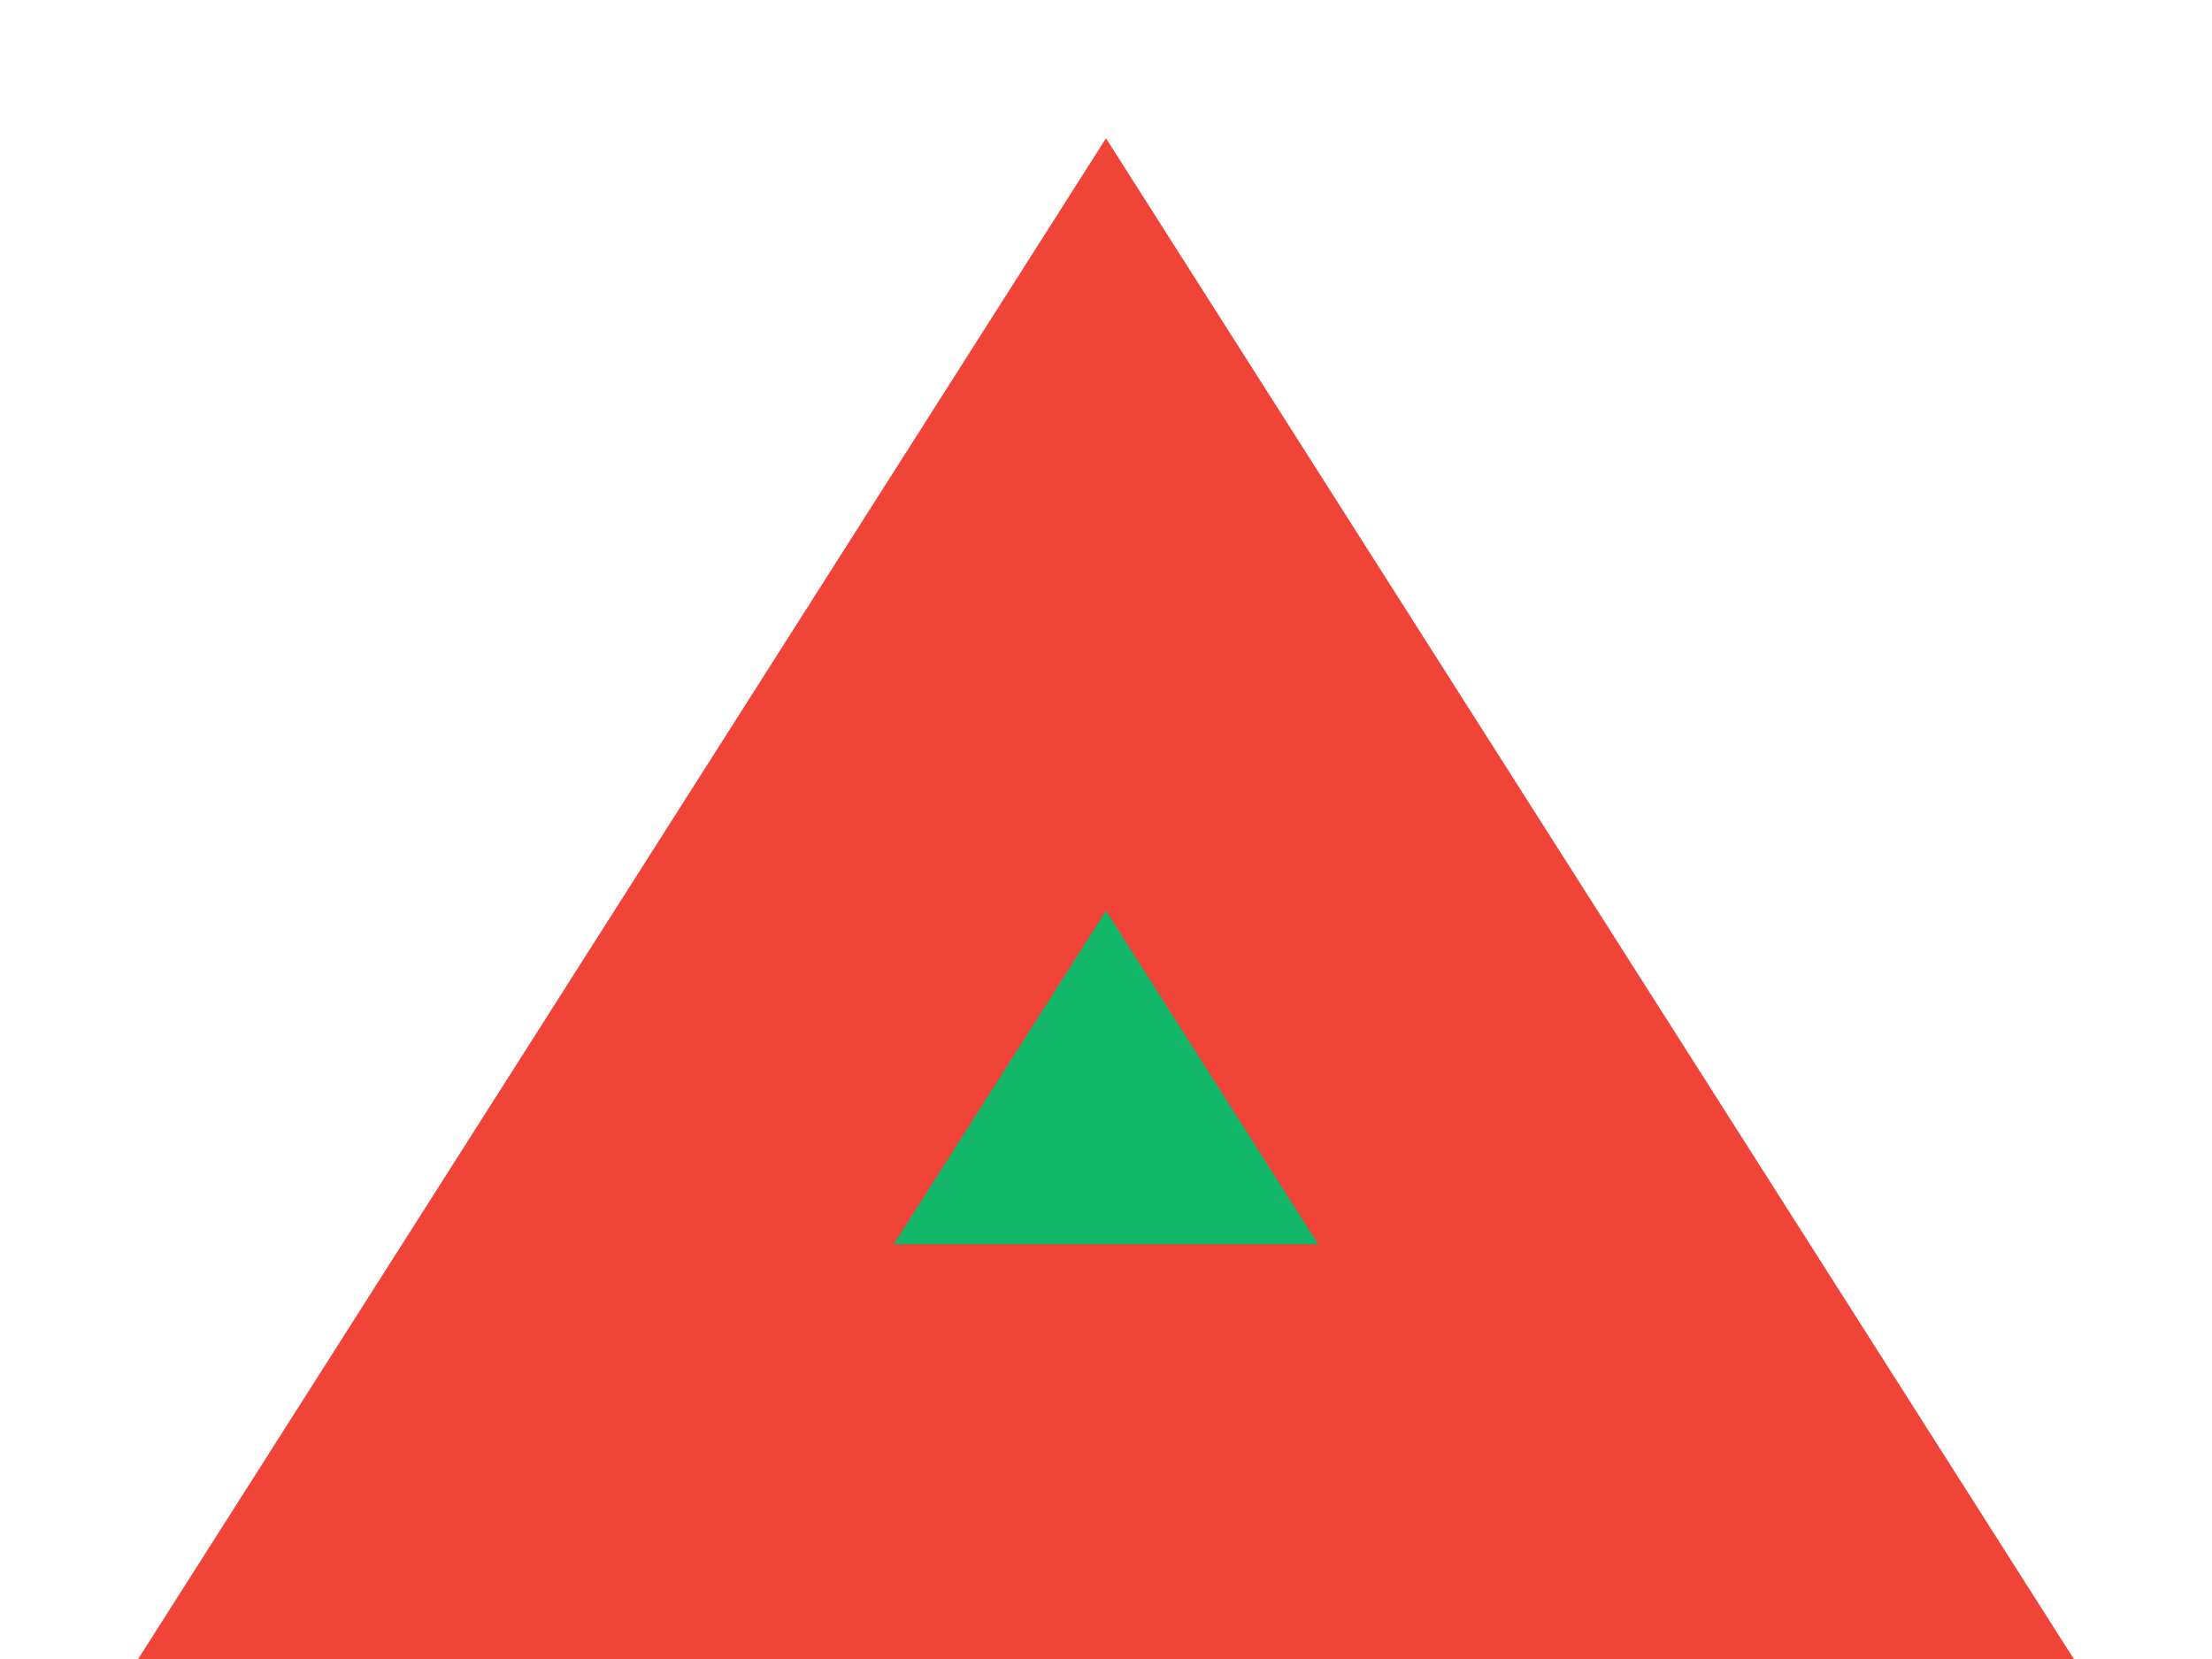
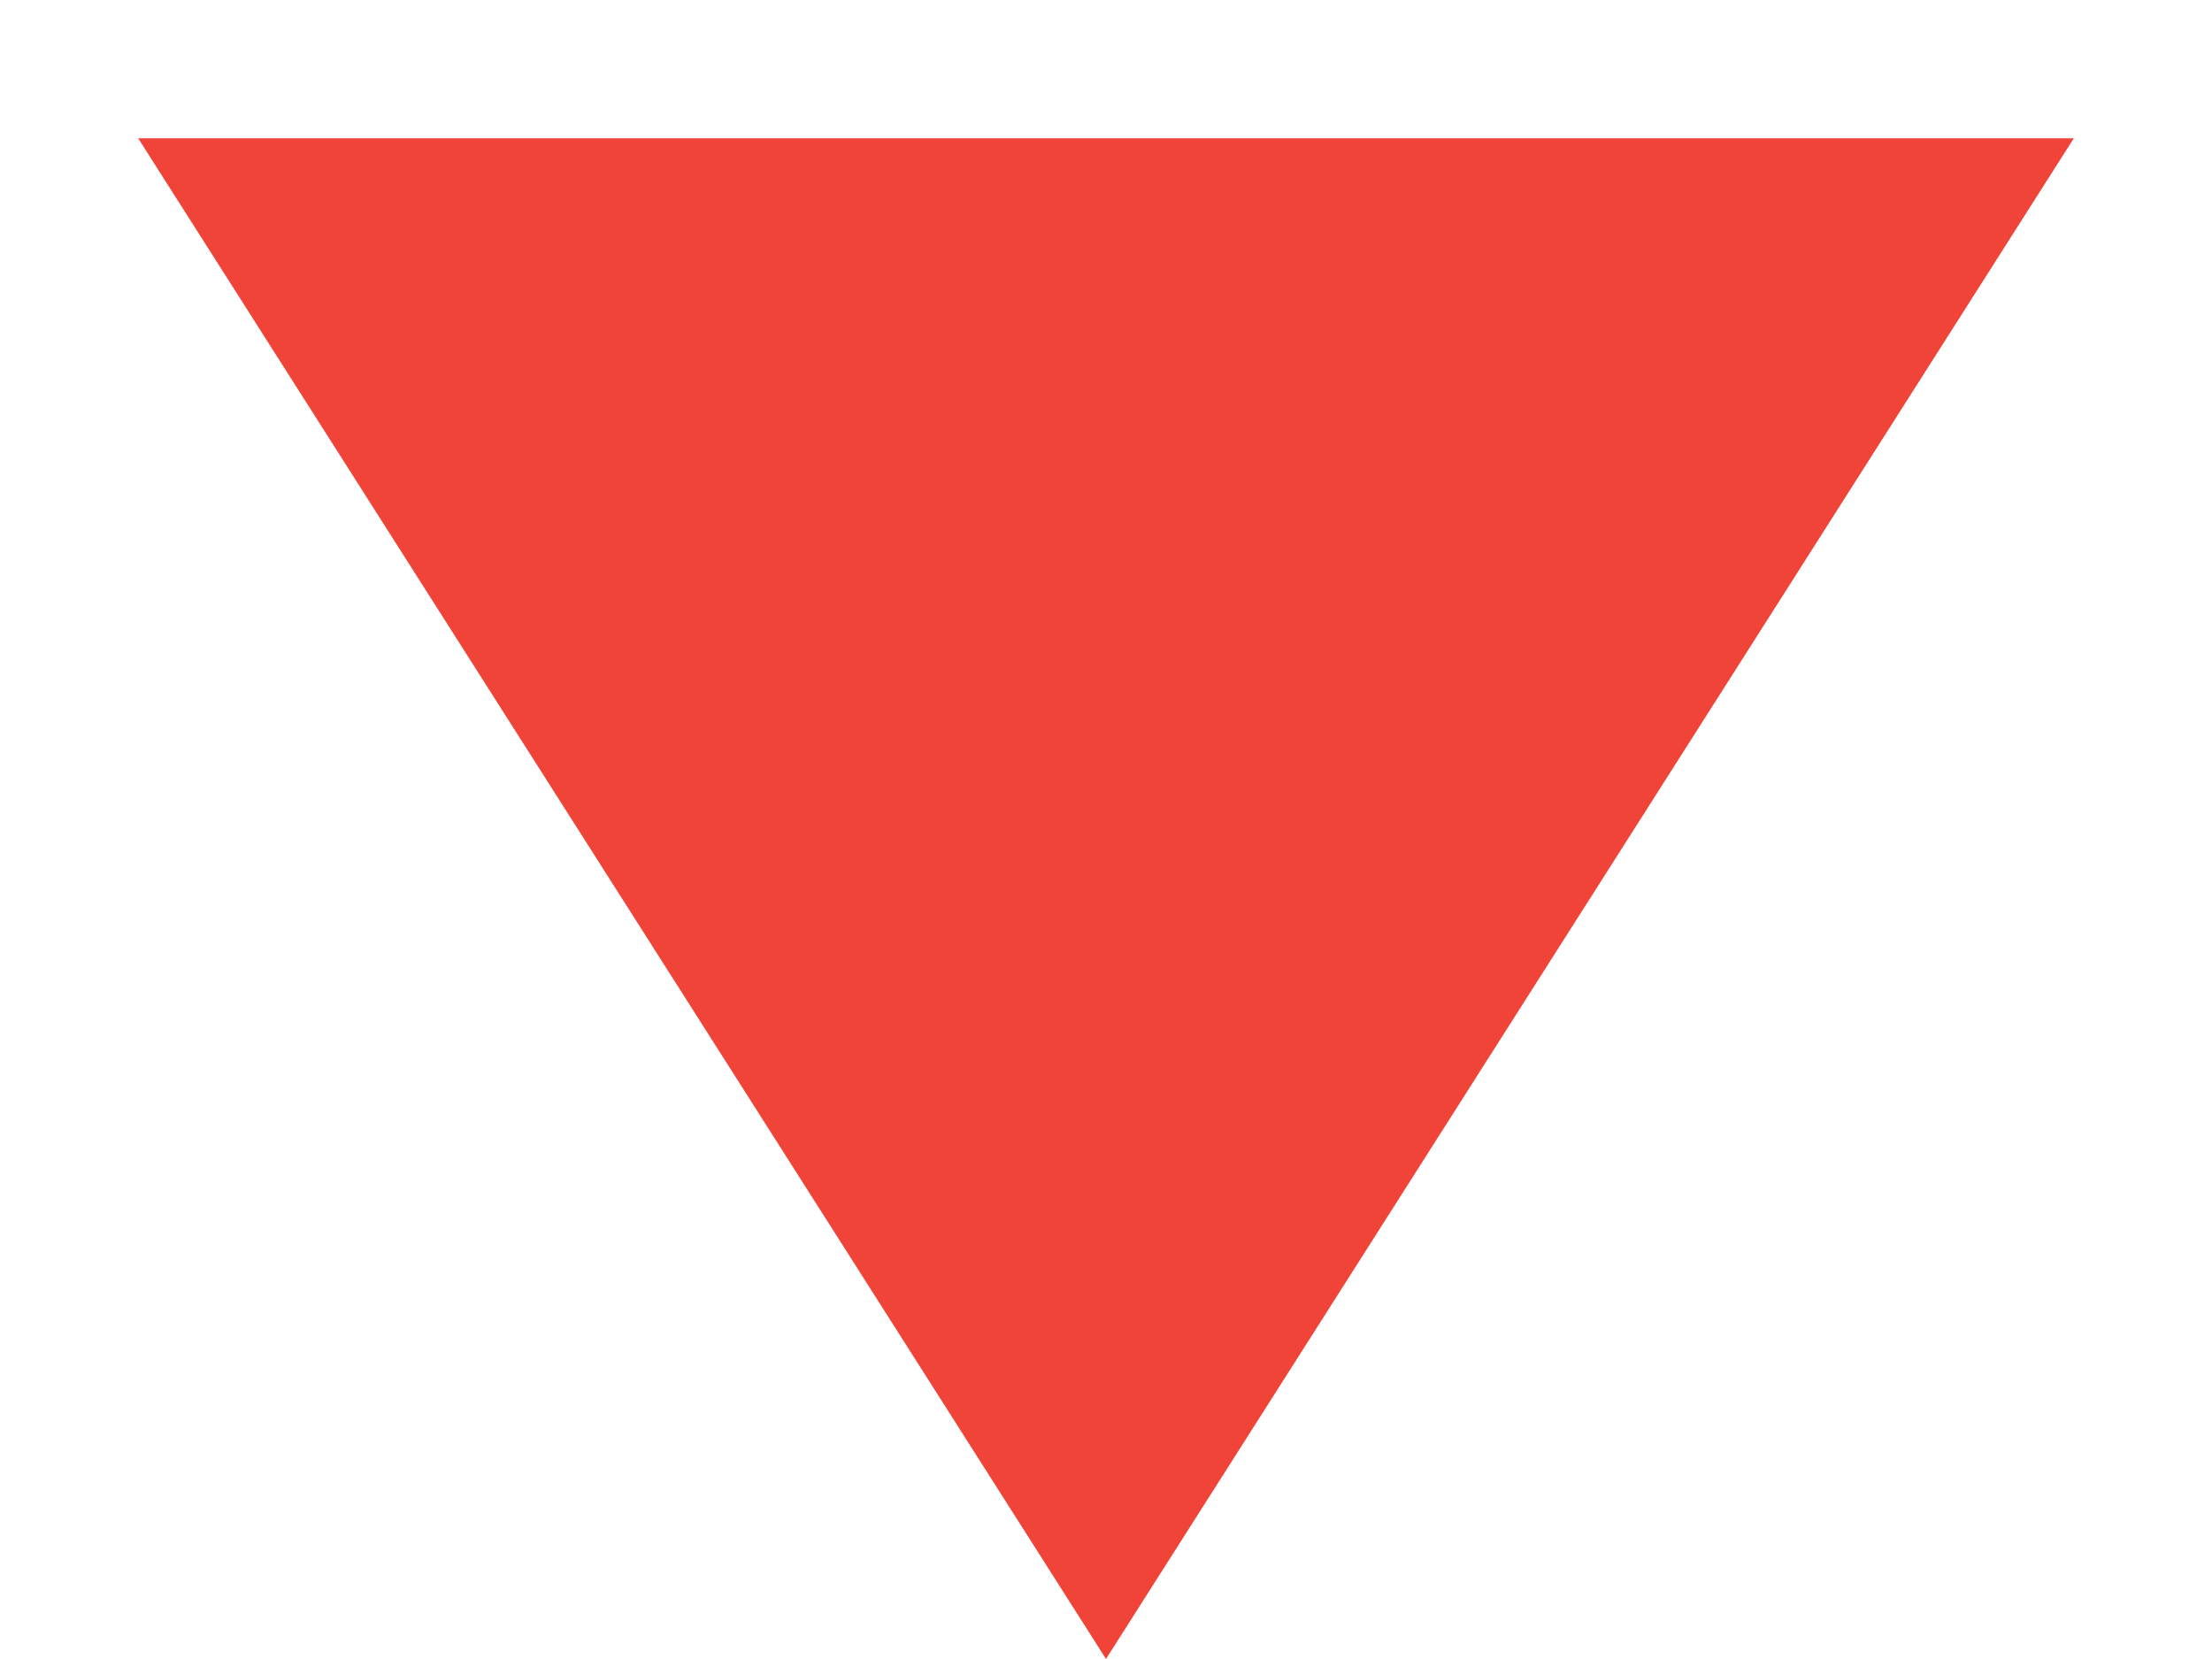
<svg xmlns="http://www.w3.org/2000/svg" width="8" height="6" viewBox="0 0 8 6" fill="none">
-   <path d="M4 1.897L6.134 5.25L1.866 5.25L4 1.897Z" fill="#12B76A" stroke="#F04438" stroke-width="1.5" />
+   <path d="M4 4.603L1.866 1.25L6.134 1.25L4 4.603Z" fill="#F04438" stroke="#F04438" stroke-width="1.5" />
</svg>
